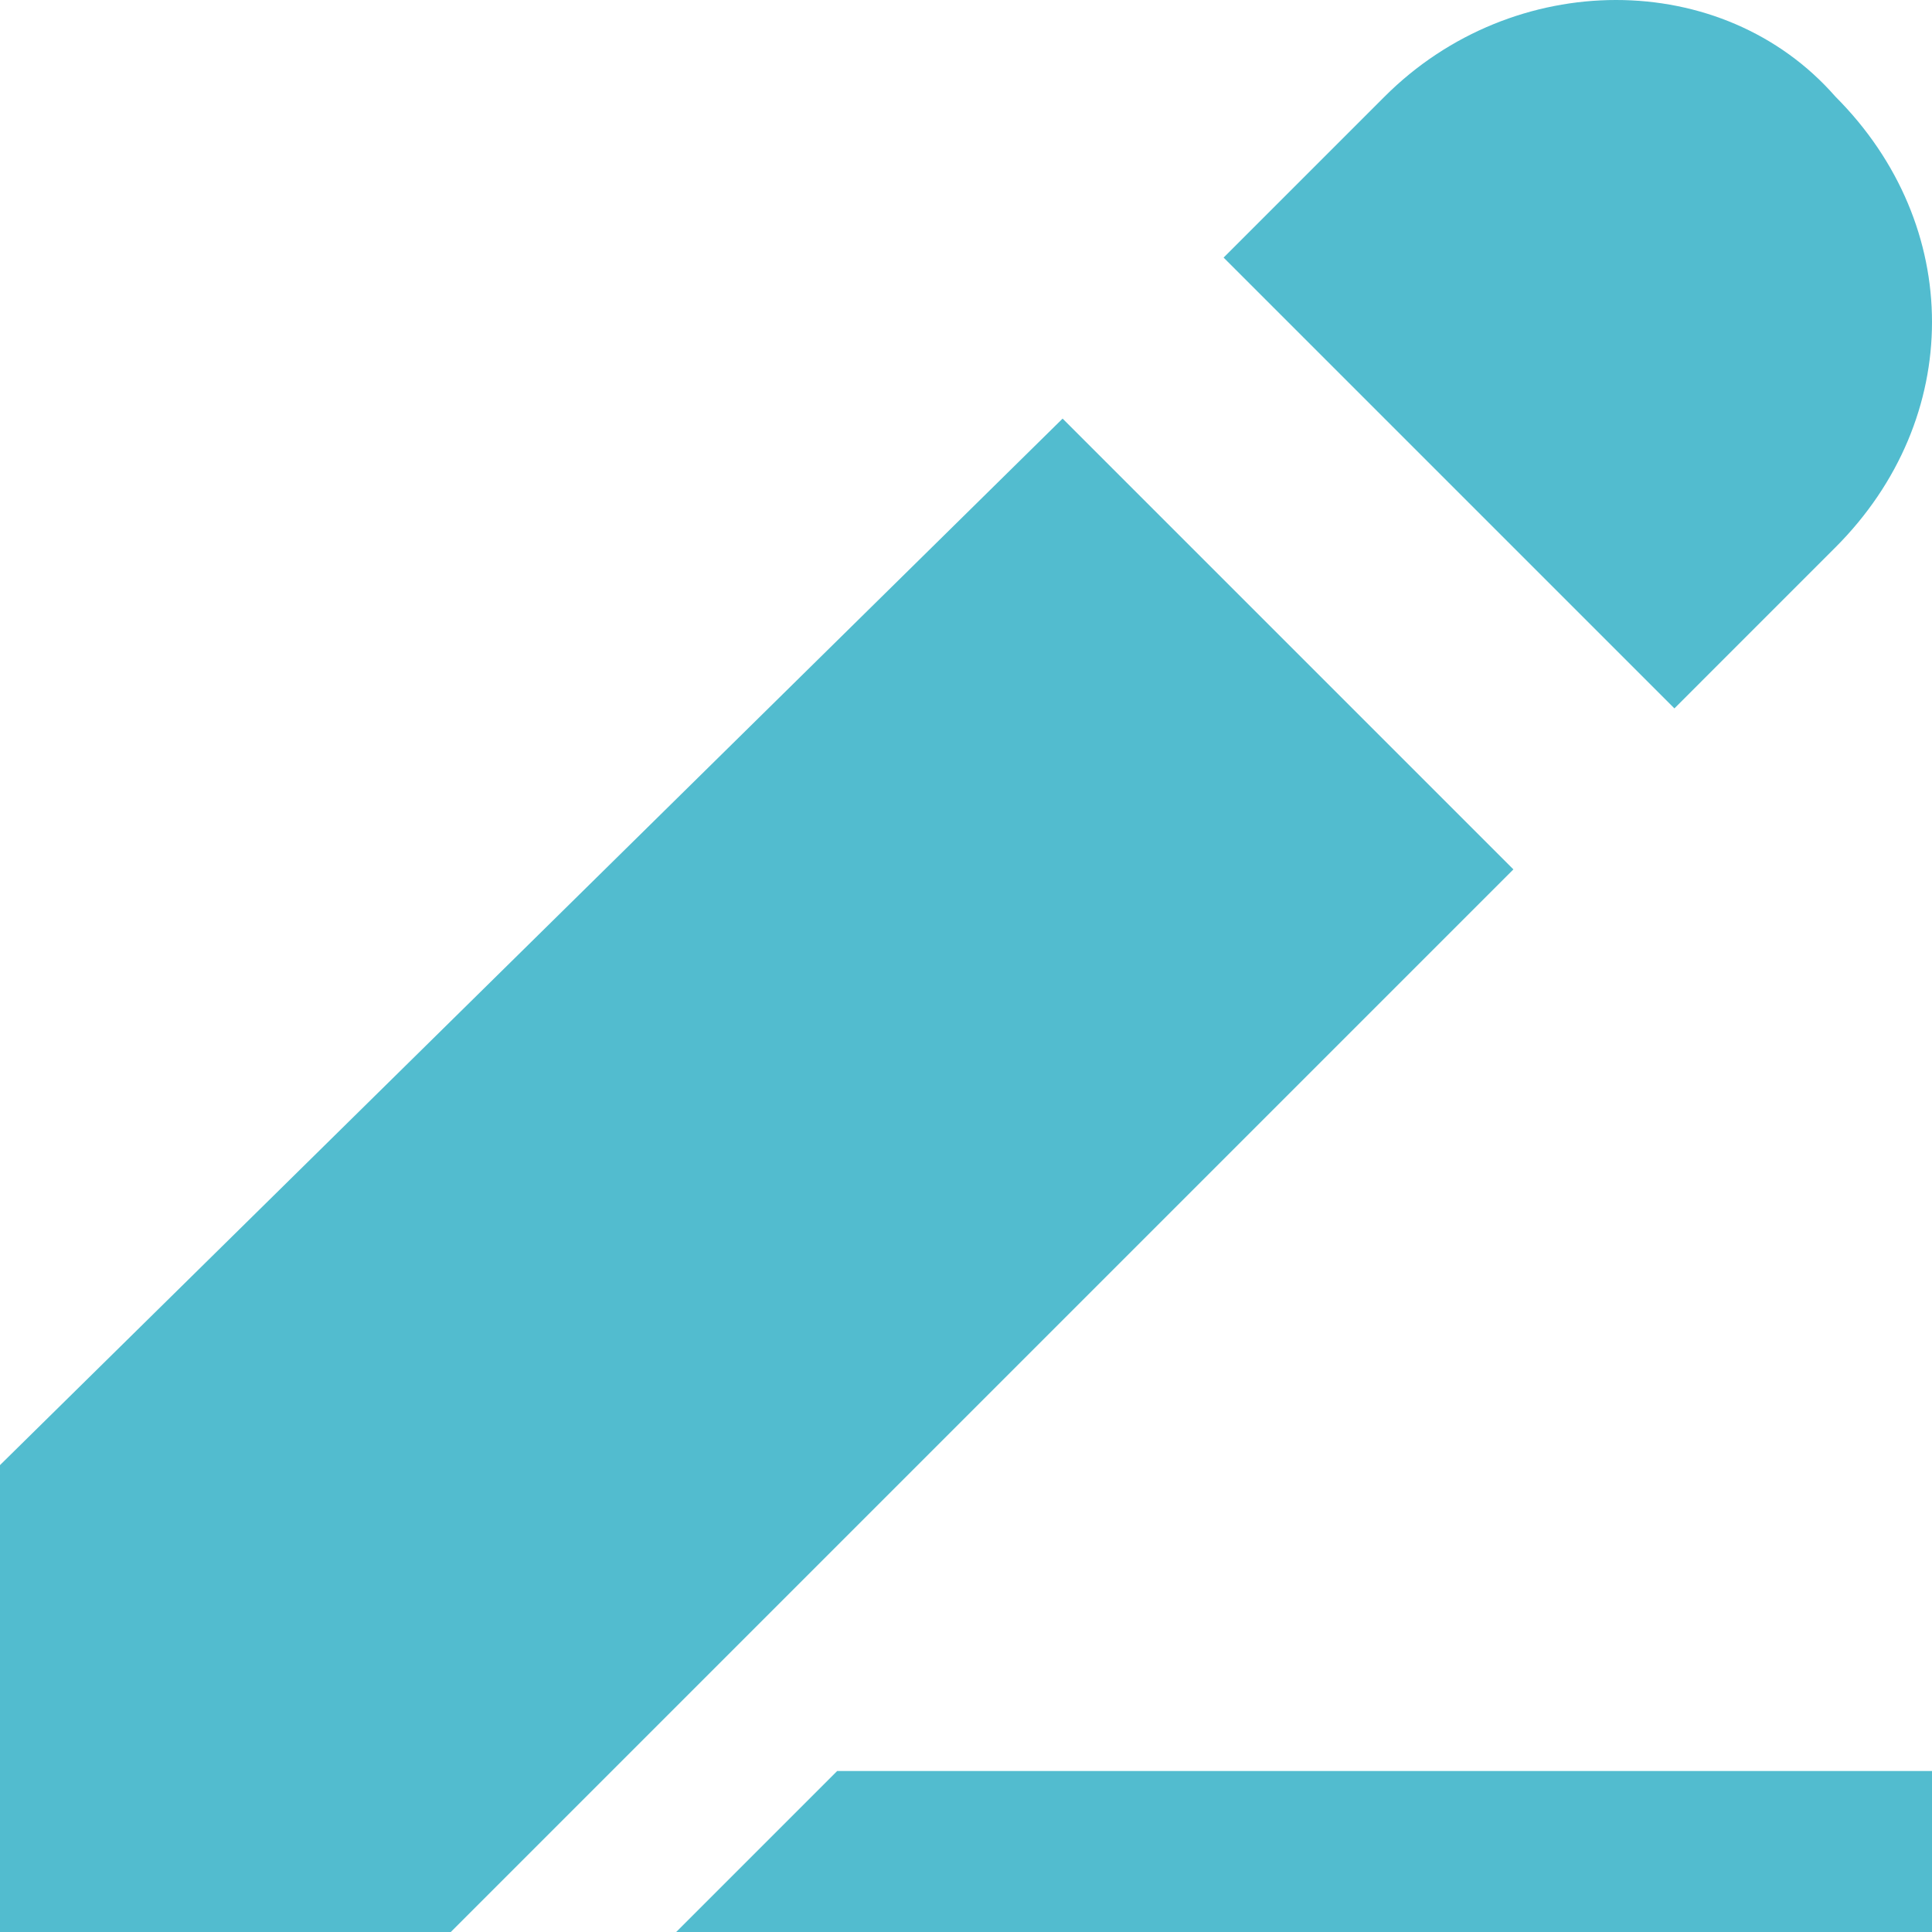
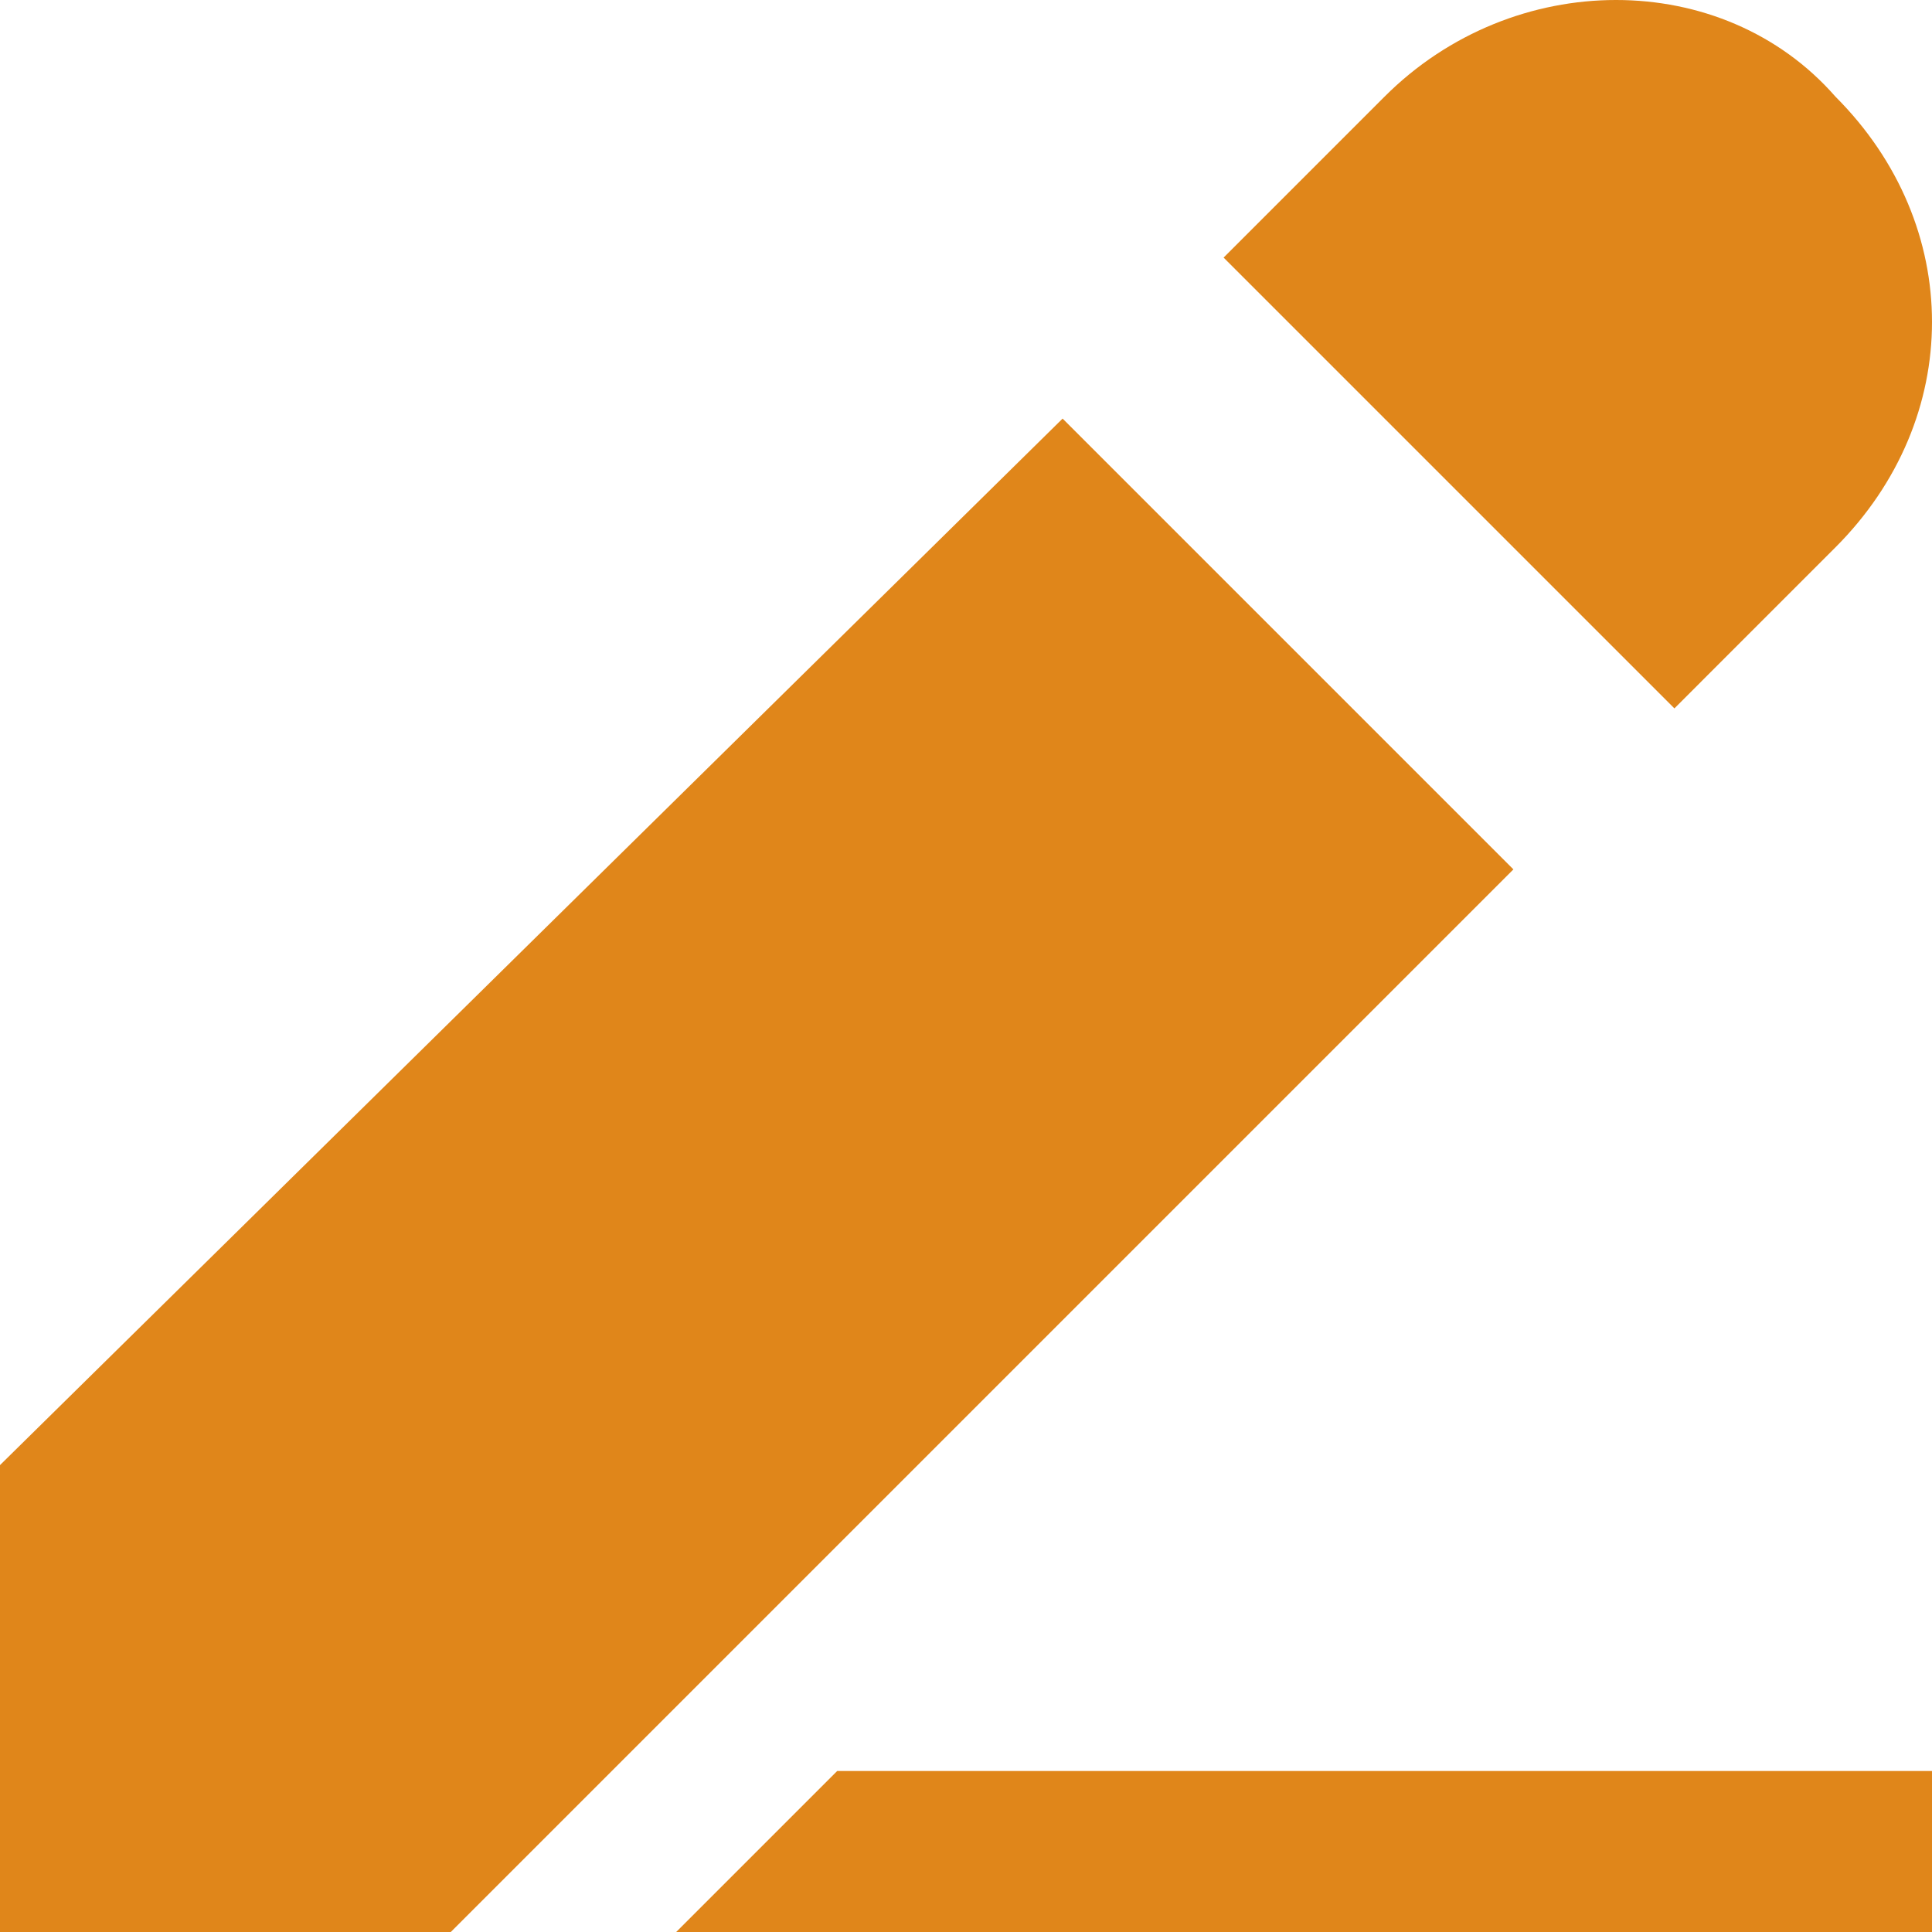
<svg xmlns="http://www.w3.org/2000/svg" version="1.1" x="0px" y="0px" width="12px" height="12px" viewBox="0 0 12 12" style="overflow:visible;enable-background:new 0 0 12 12;" xml:space="preserve" preserveAspectRatio="xMinYMid meet">
  <defs>
</defs>
-   <path style="fill:#52bccf;" d="M5.2,11H12v1H4.2L5.2,11z M6.6,2.6L0,9.1l0,0h0V12h2.8l0,0l0,0l0,0l6.6-6.6L6.6,2.6z M11.4,3.4l-1,1  L7.6,1.6l1-1c0.8-0.8,2.1-0.8,2.8,0v0C12.2,1.4,12.2,2.6,11.4,3.4z" />
+   <path style="fill:#E0861A;" d="M5.2,11H12v1H4.2L5.2,11z M6.6,2.6L0,9.1l0,0h0V12h2.8l0,0l0,0l0,0l6.6-6.6L6.6,2.6z M11.4,3.4l-1,1  L7.6,1.6l1-1c0.8-0.8,2.1-0.8,2.8,0v0C12.2,1.4,12.2,2.6,11.4,3.4z" />
</svg>
